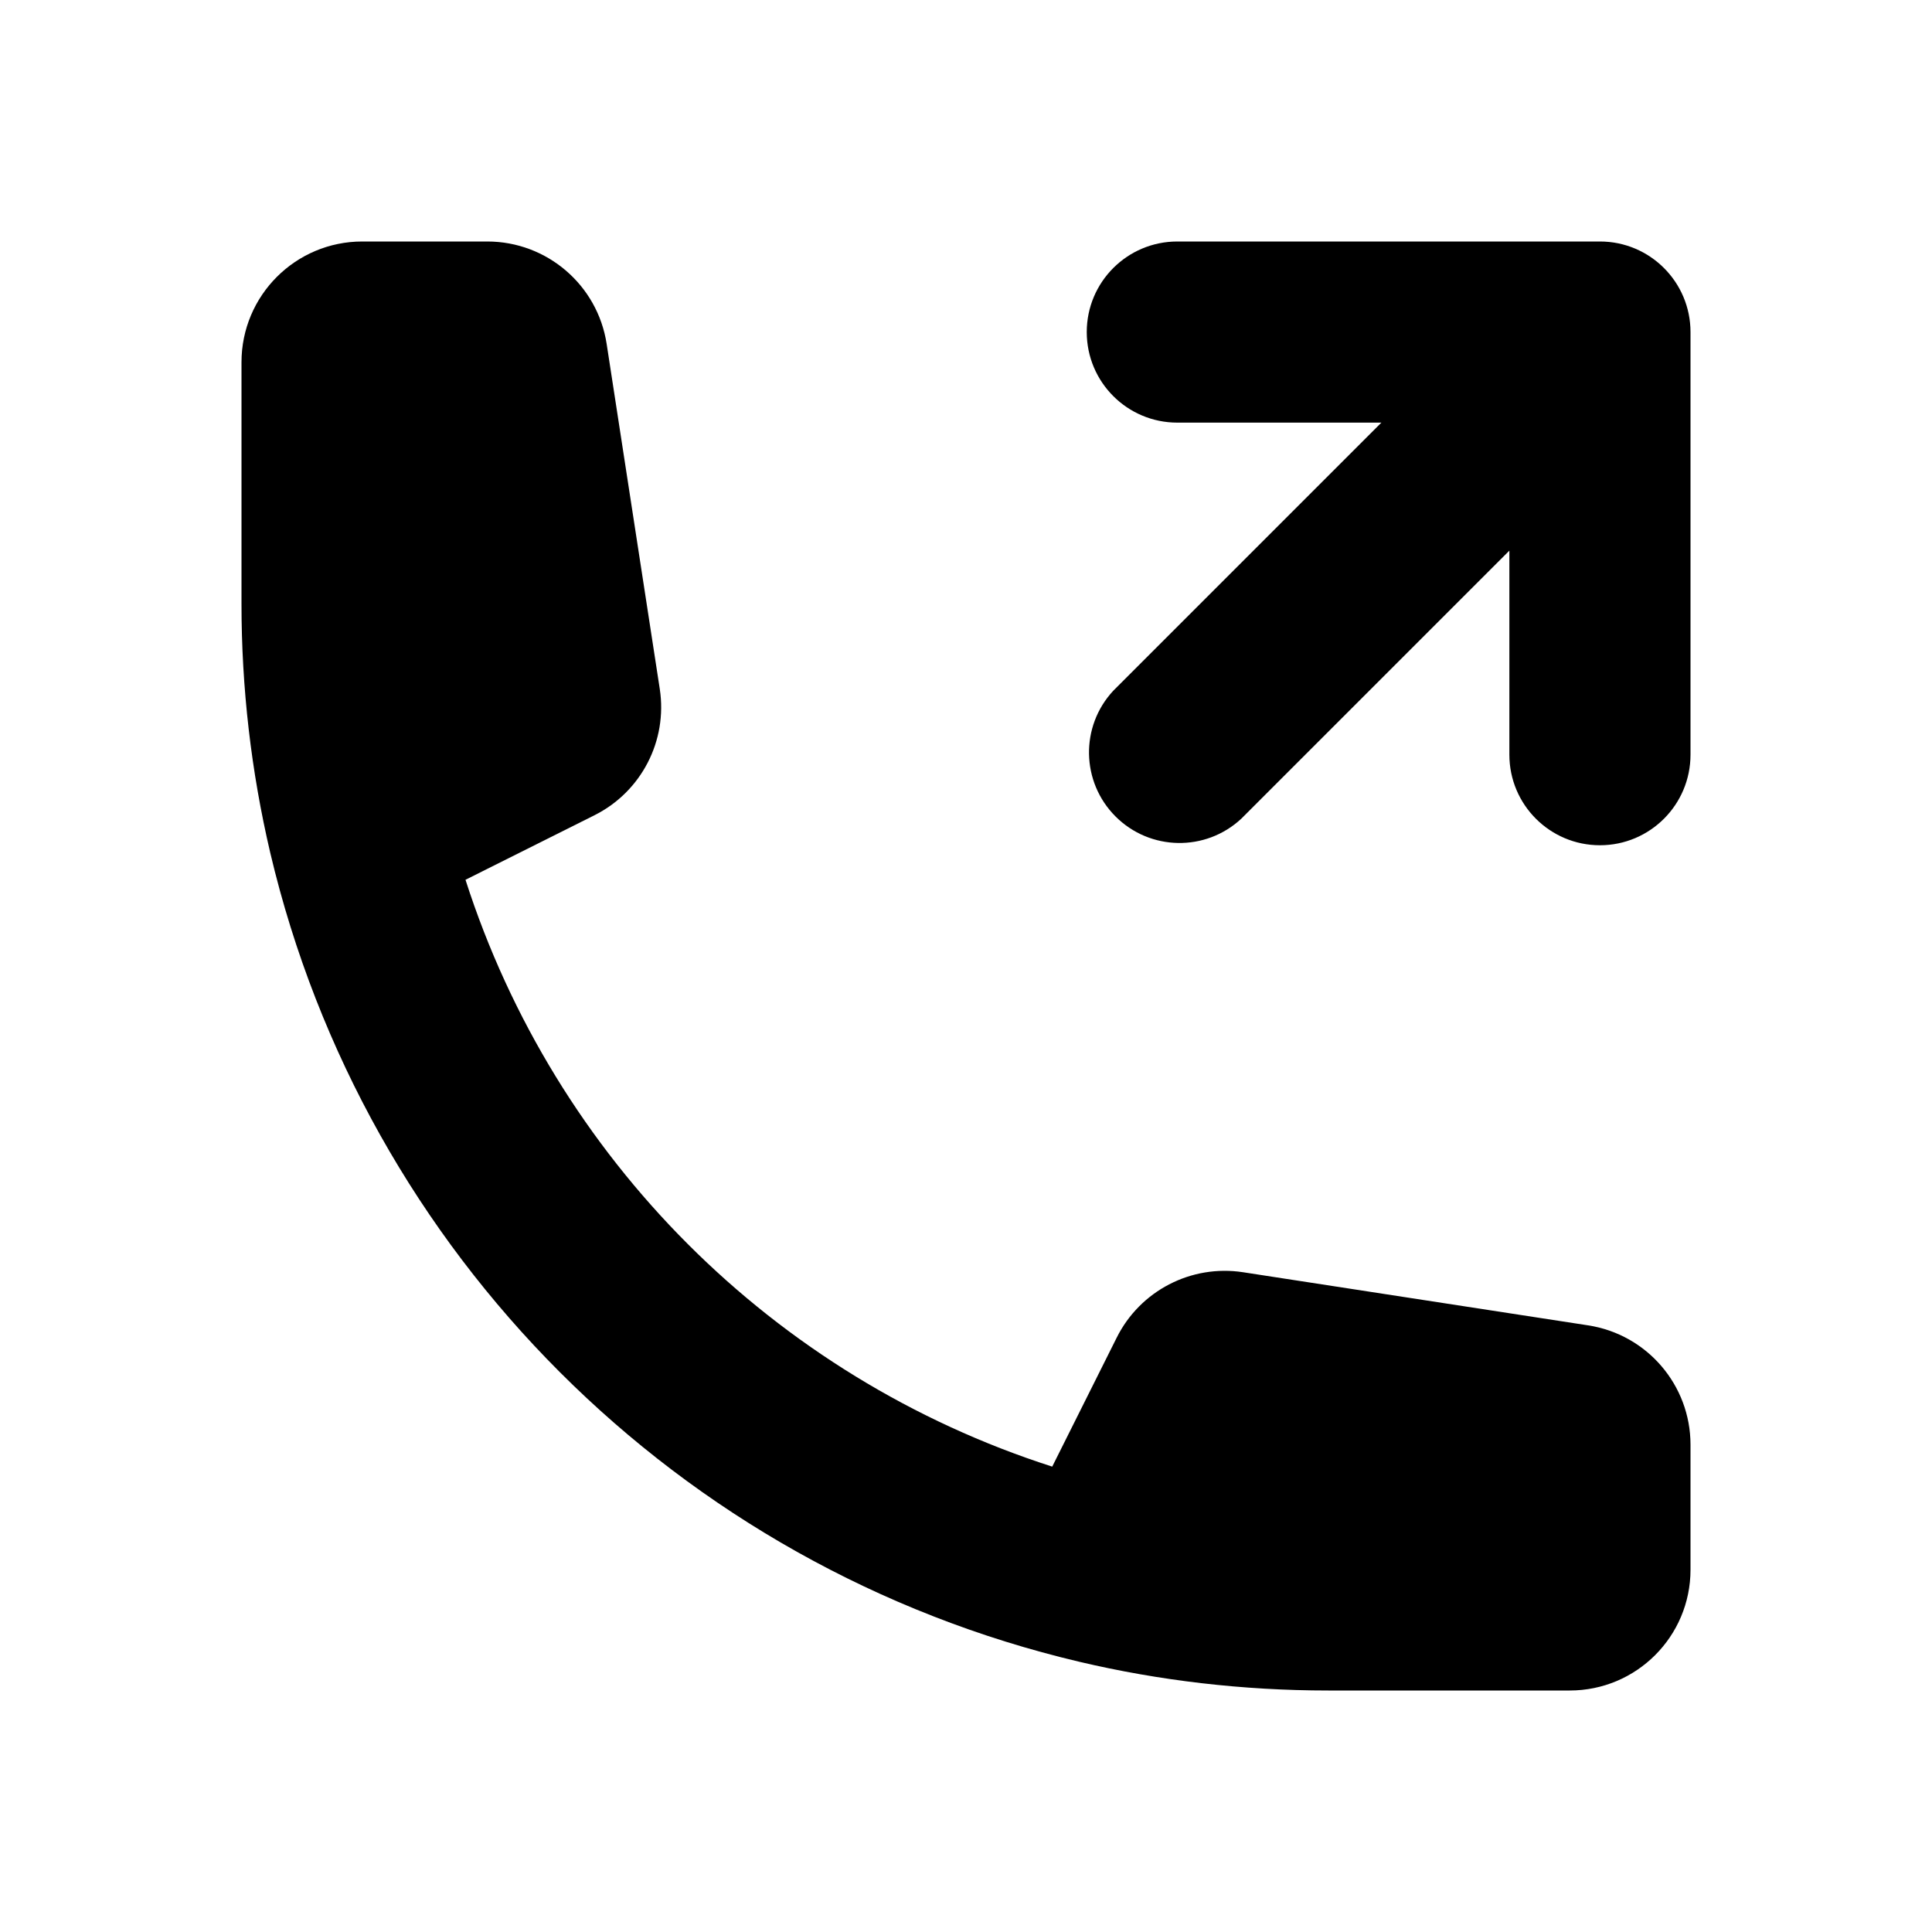
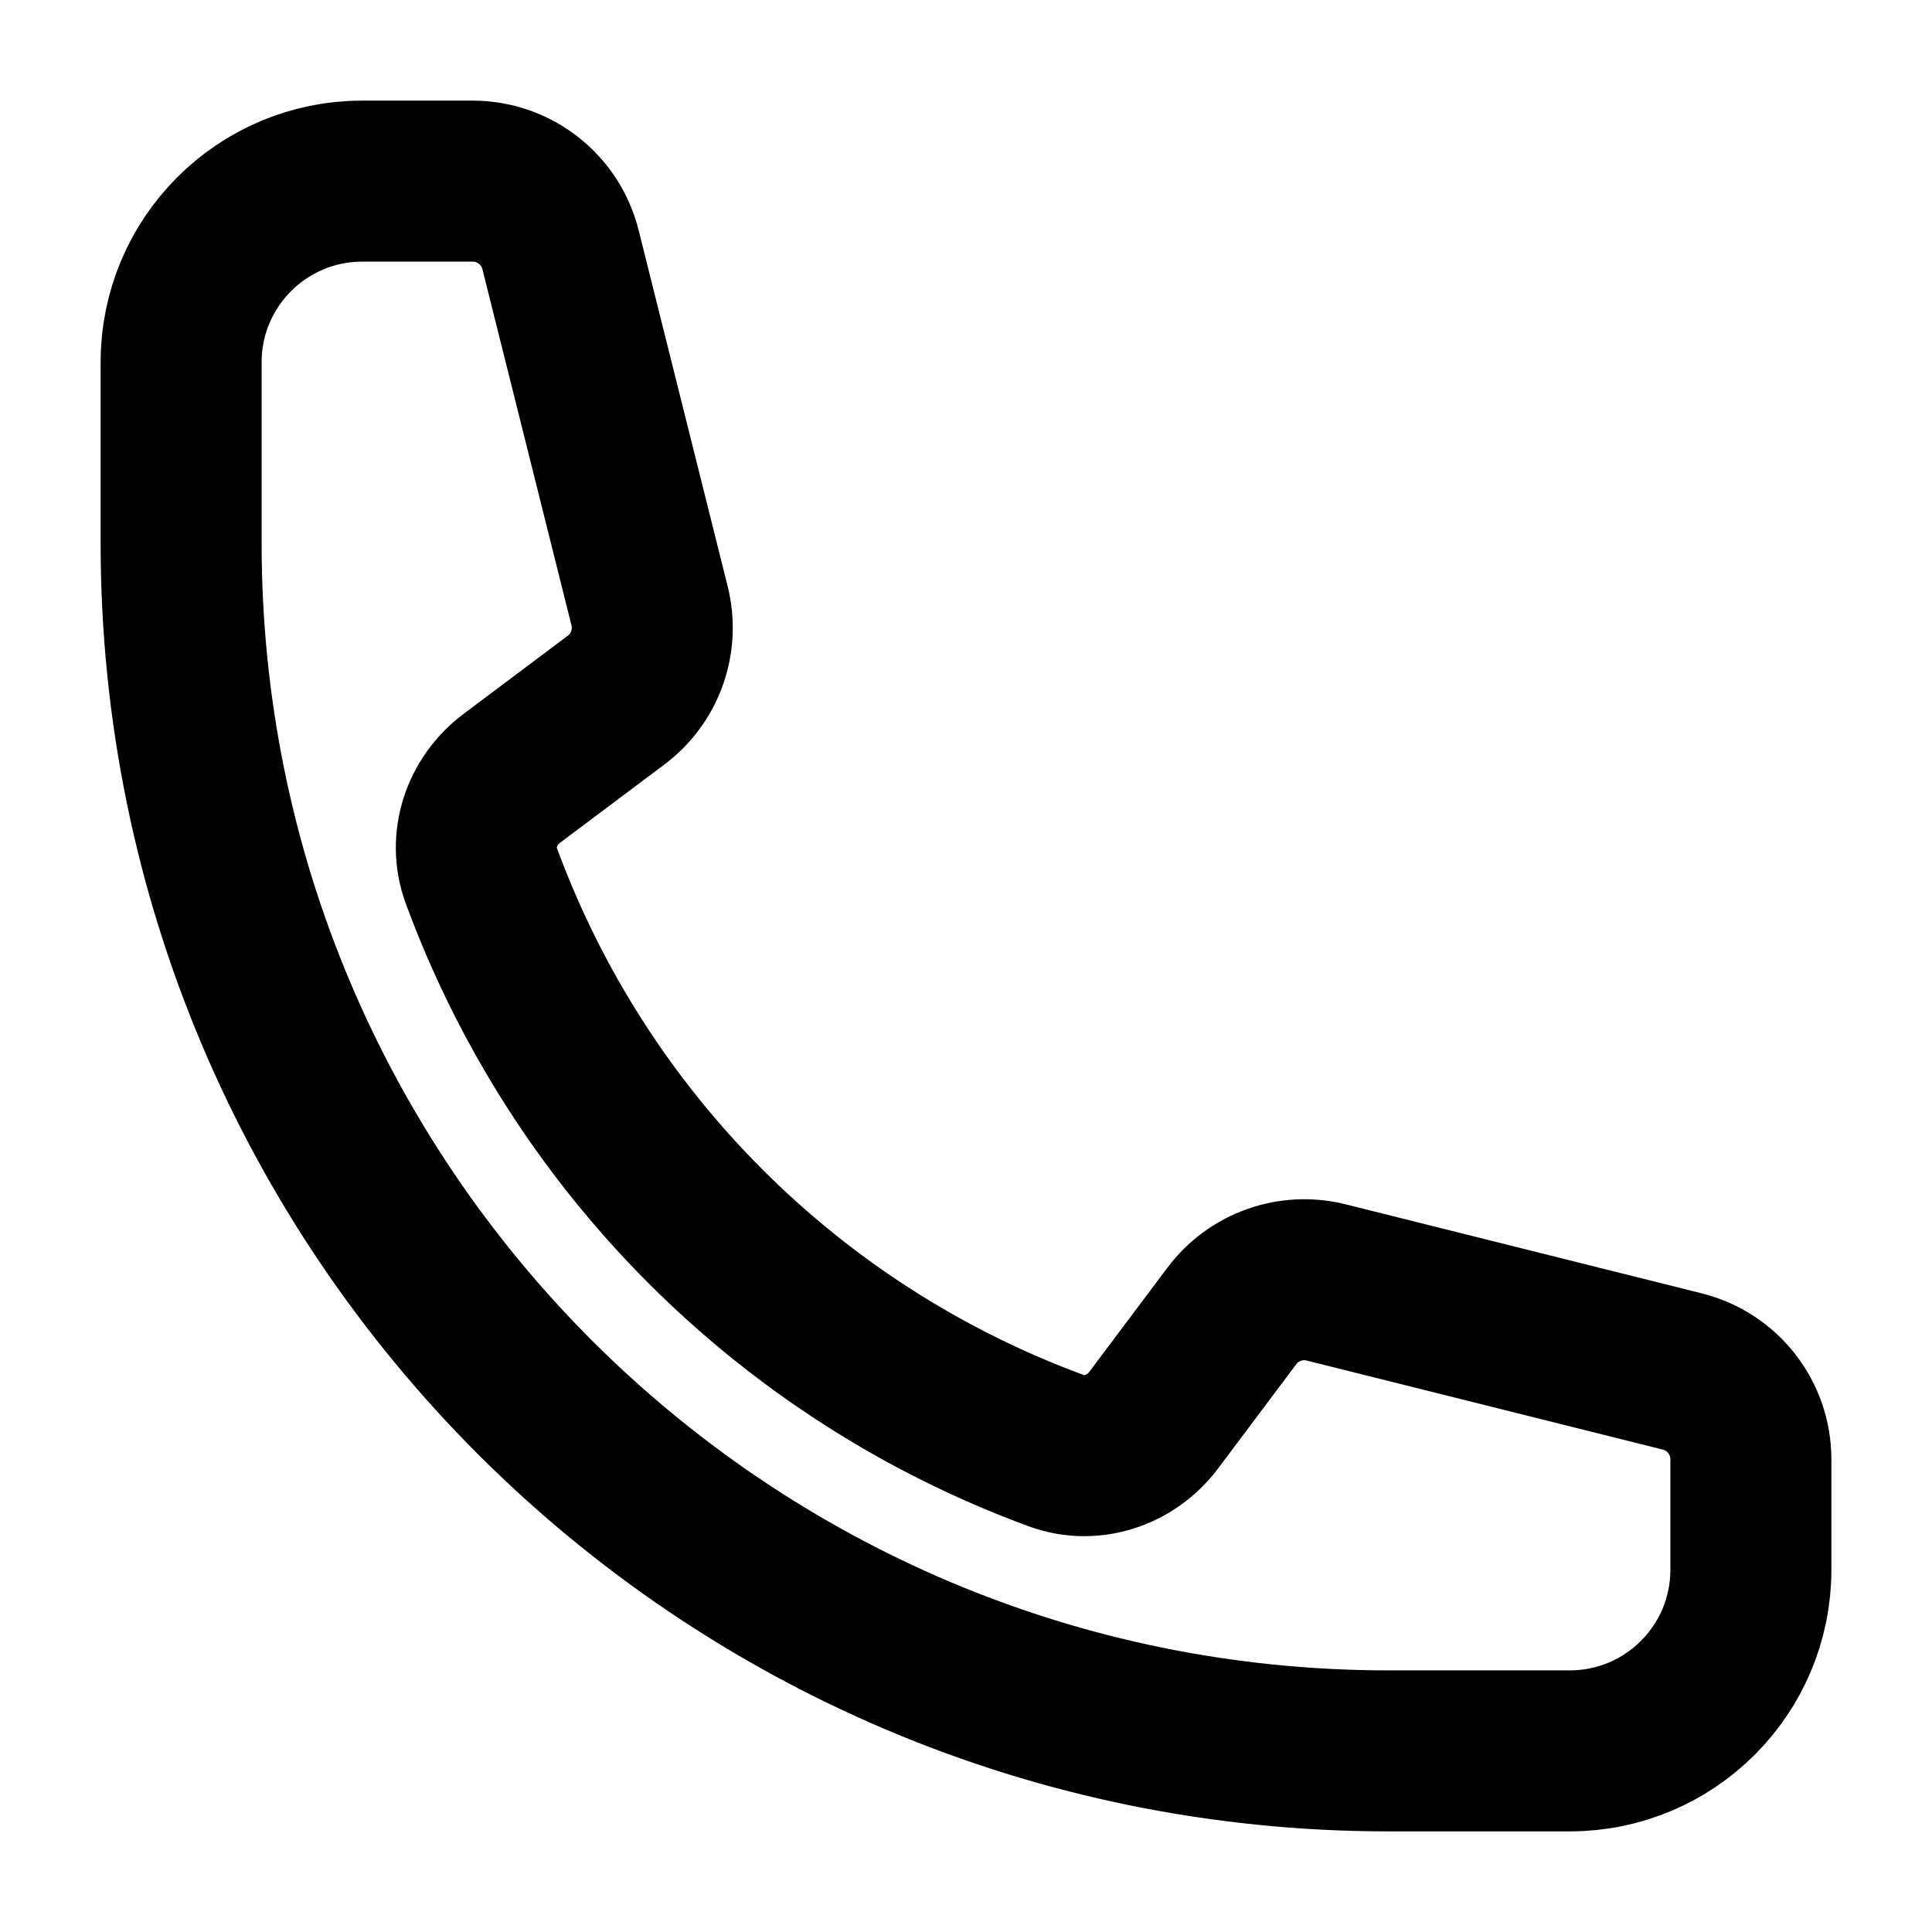
- <svg xmlns="http://www.w3.org/2000/svg" viewBox="0 0 16 16" fill="currentColor">
-   <path d="m4.922 6.752-1.067.534a7.52 7.52 0 0 0 4.859 4.86l.534-1.068a1 1 0 0 1 1.046-.542l2.858.44a1 1 0 0 1 .848.988V13a1 1 0 0 1-1 1h-2c-.709 0-1.4-.082-2.062-.238a9.012 9.012 0 0 1-6.7-6.7A9.024 9.024 0 0 1 2 5V3a1 1 0 0 1 1-1h1.036a1 1 0 0 1 .988.848l.44 2.858a1 1 0 0 1-.542 1.046Z" />
-   <path d="M9.22 5.72a.75.75 0 0 0 1.06 1.06l2.22-2.22v1.69a.75.75 0 0 0 1.5 0v-3.5a.75.75 0 0 0-.75-.75h-3.5a.75.75 0 0 0 0 1.5h1.69L9.22 5.72Z" />
+ <svg xmlns="http://www.w3.org/2000/svg" fill="none" viewBox="0 0 24 24" stroke-width="2" stroke="currentColor">
+   <path stroke-linecap="round" stroke-linejoin="round" d="M2.25 6.75c0 8.284 6.716 15 15 15h2.25a2.25 2.25 0 0 0 2.25-2.25v-1.372c0-.516-.351-.966-.852-1.091l-4.423-1.106c-.44-.11-.902.055-1.173.417l-.97 1.293c-.282.376-.769.542-1.21.38a12.035 12.035 0 0 1-7.143-7.143c-.162-.441.004-.928.38-1.21l1.293-.97c.363-.271.527-.734.417-1.173L6.963 3.102a1.125 1.125 0 0 0-1.091-.852H4.5A2.25 2.25 0 0 0 2.25 4.5v2.25Z" />
</svg>
